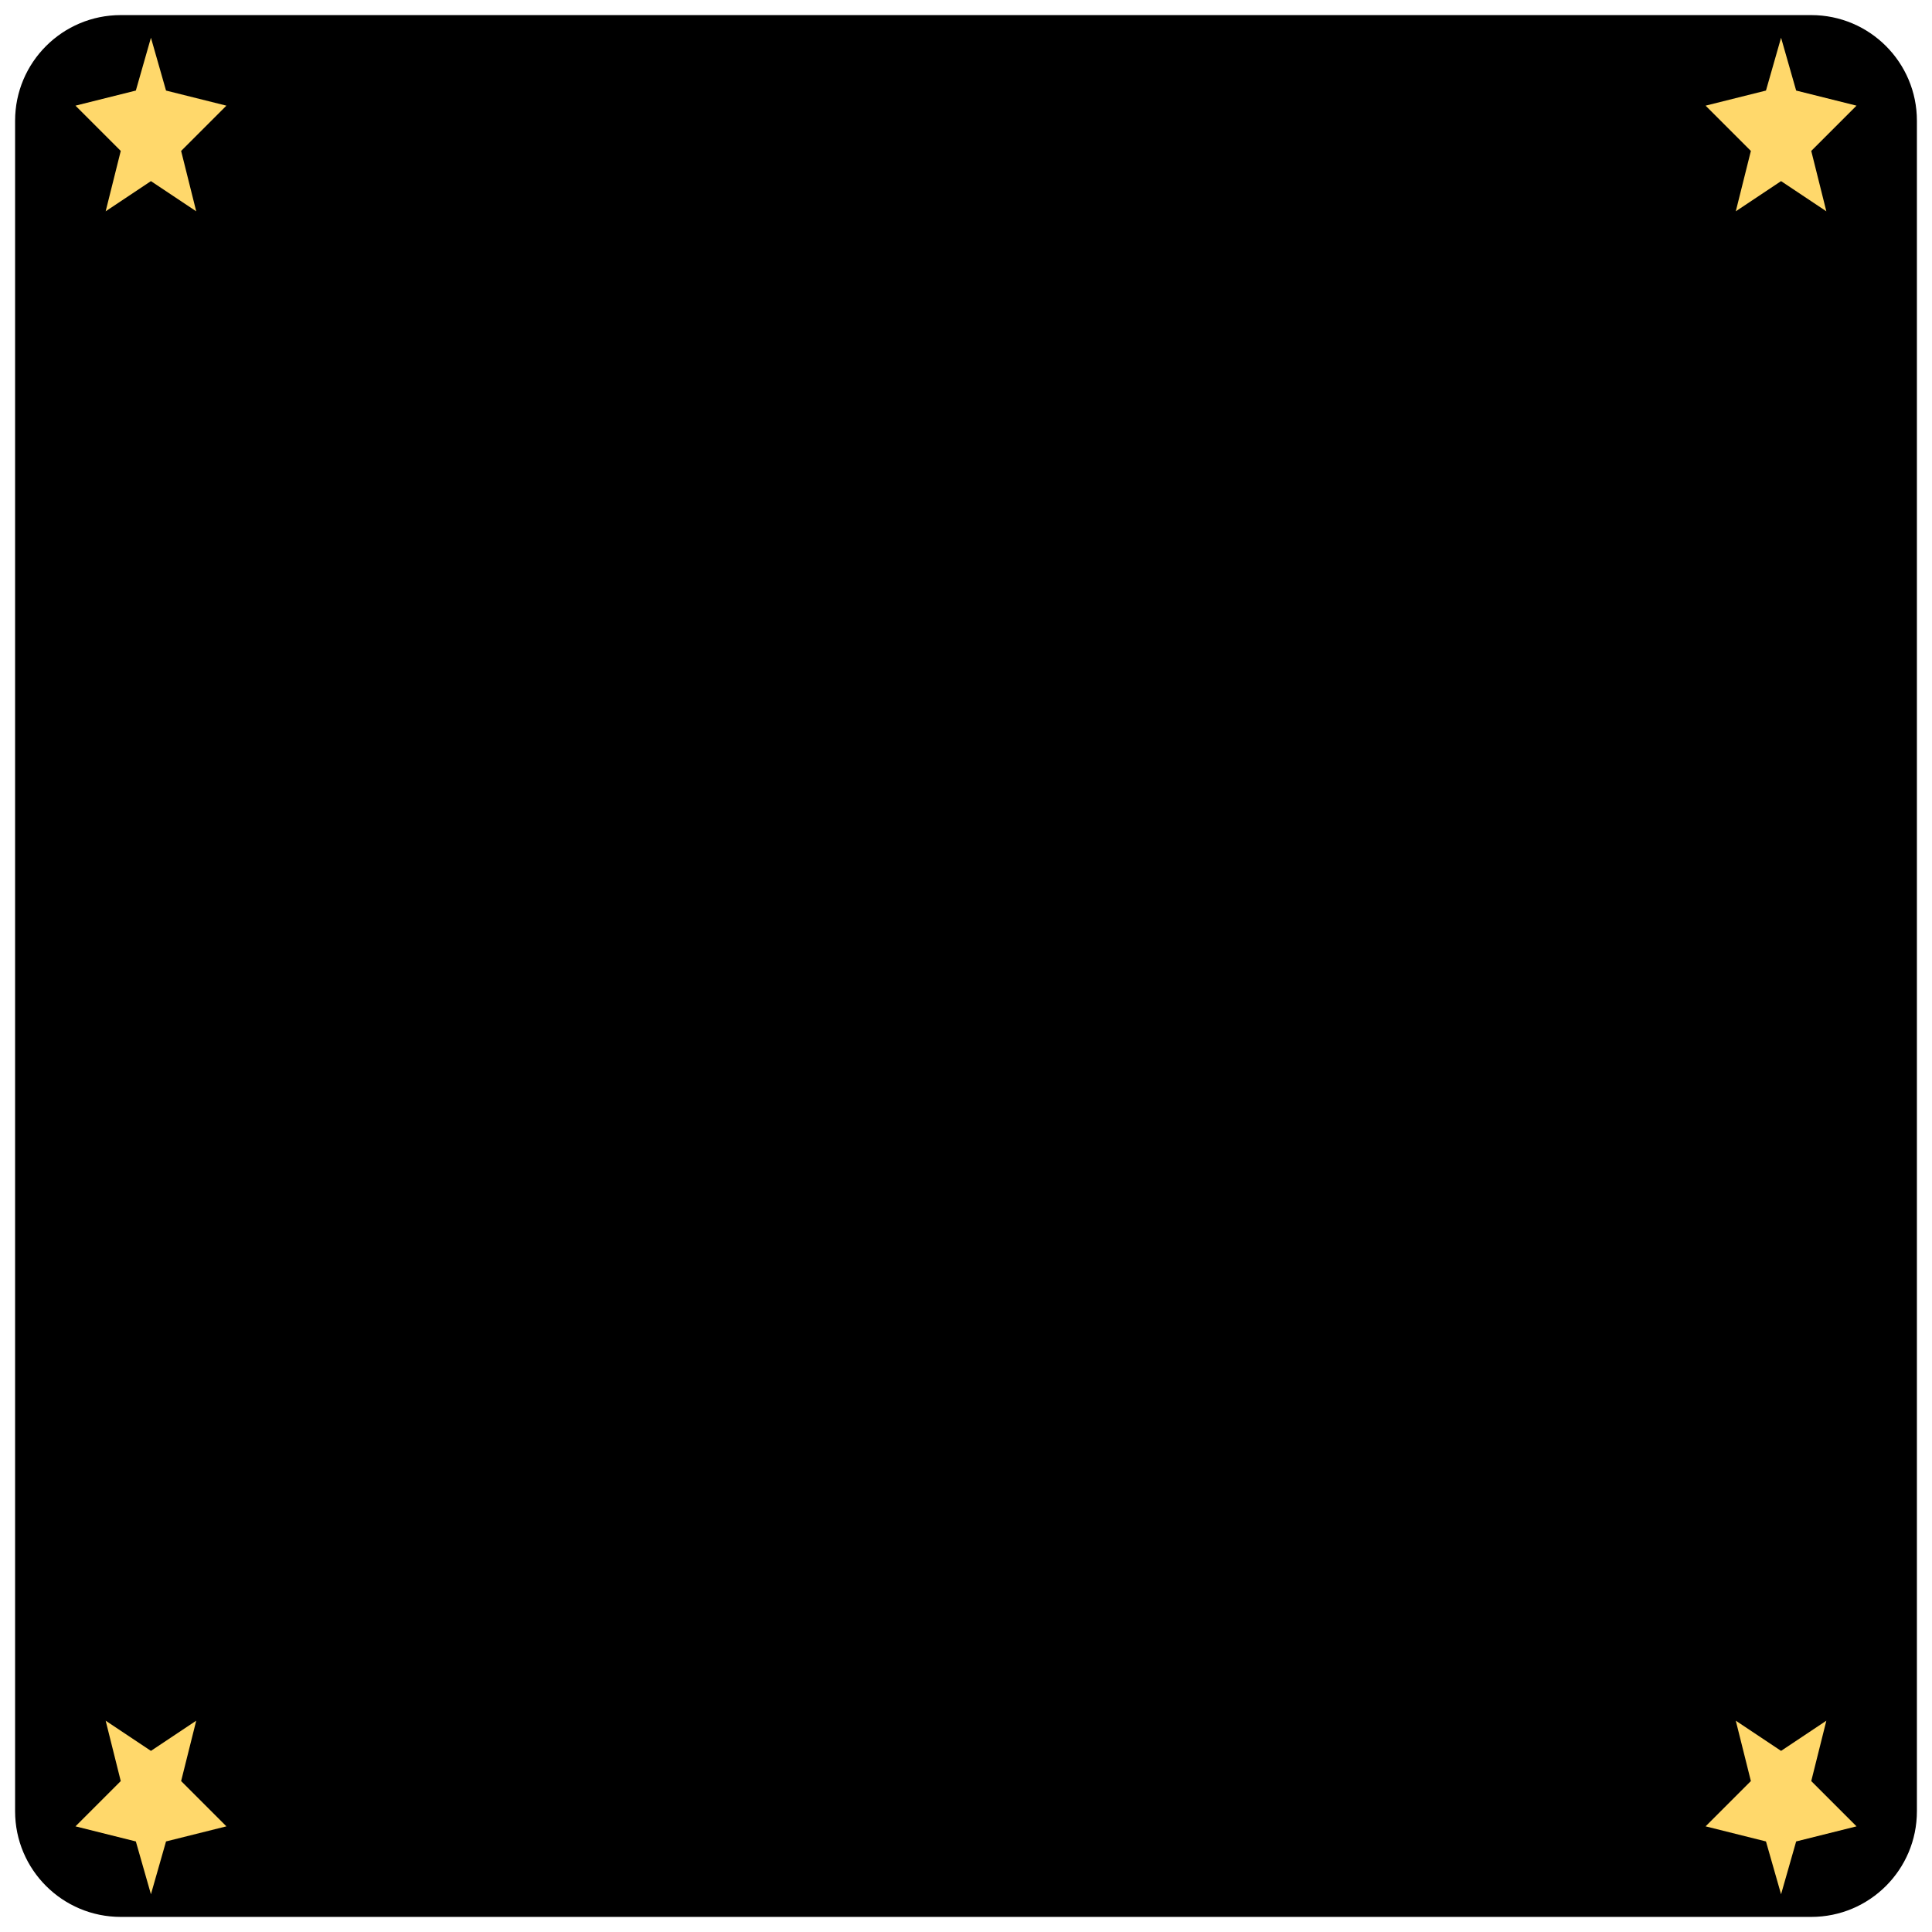
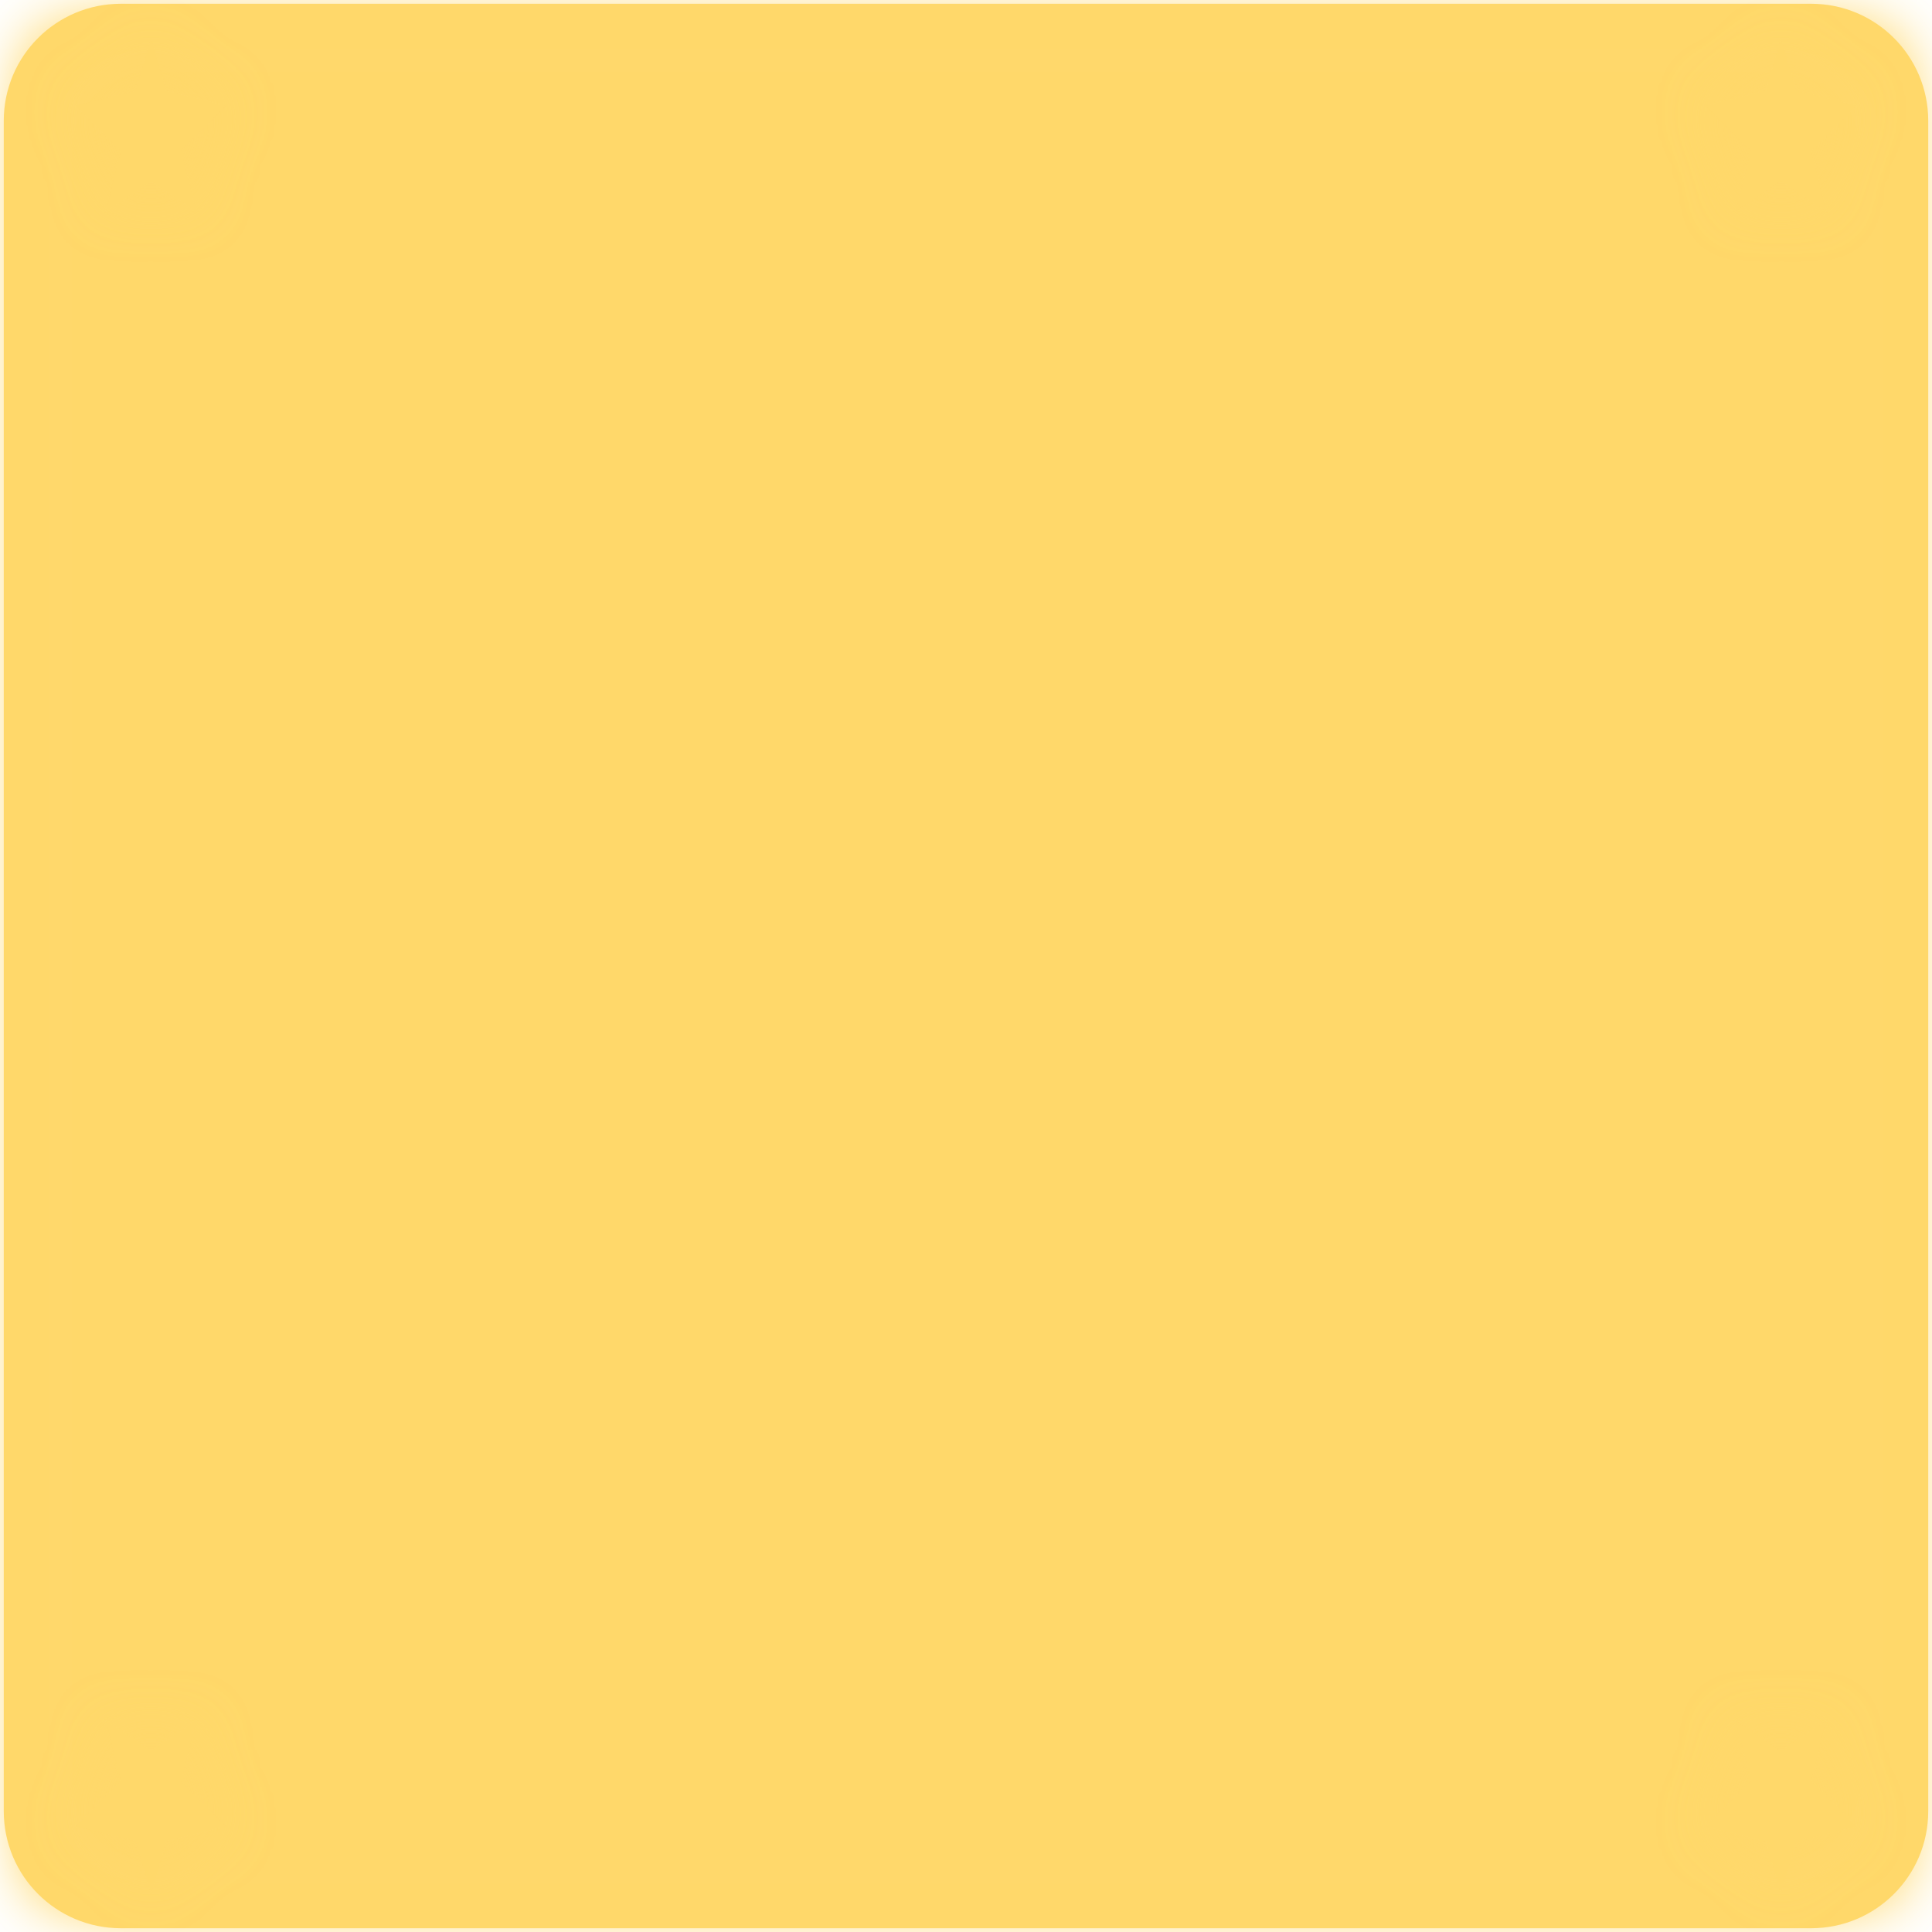
<svg xmlns="http://www.w3.org/2000/svg" viewBox="0 0 256 256">
+   <style>
+     .frame-border { fill: none; stroke: #ffd86b; stroke-width: 3; }
+     .frame-glow { filter: drop-shadow(0 0 4px #ffd86b); }
+     .frame-shimmer { fill: #ffd86b; }
+   </style>
  <defs>
    
  </defs>
  <rect x="2" y="2" width="252" height="252" rx="14" class="frame-border frame-glow frame-shimmer" />
  <rect x="8" y="8" width="240" height="240" rx="12" class="frame-border" stroke-width="2" />
  <g class="frame-glow frame-shimmer">
    <path d="M 20 5 L 22 12 L 30 14 L 24 20 L 26 28 L 20 24 L 14 28 L 16 20 L 10 14 L 18 12 Z" fill="#ffd86b" />
    <path d="M 236 5 L 238 12 L 246 14 L 240 20 L 242 28 L 236 24 L 230 28 L 232 20 L 226 14 L 234 12 Z" fill="#ffd86b" />
    <path d="M 20 251 L 22 244 L 30 242 L 24 236 L 26 228 L 20 232 L 14 228 L 16 236 L 10 242 L 18 244 Z" fill="#ffd86b" />
    <path d="M 236 251 L 238 244 L 246 242 L 240 236 L 242 228 L 236 232 L 230 228 L 232 236 L 226 242 L 234 244 Z" fill="#ffd86b" />
  </g>
</svg>
